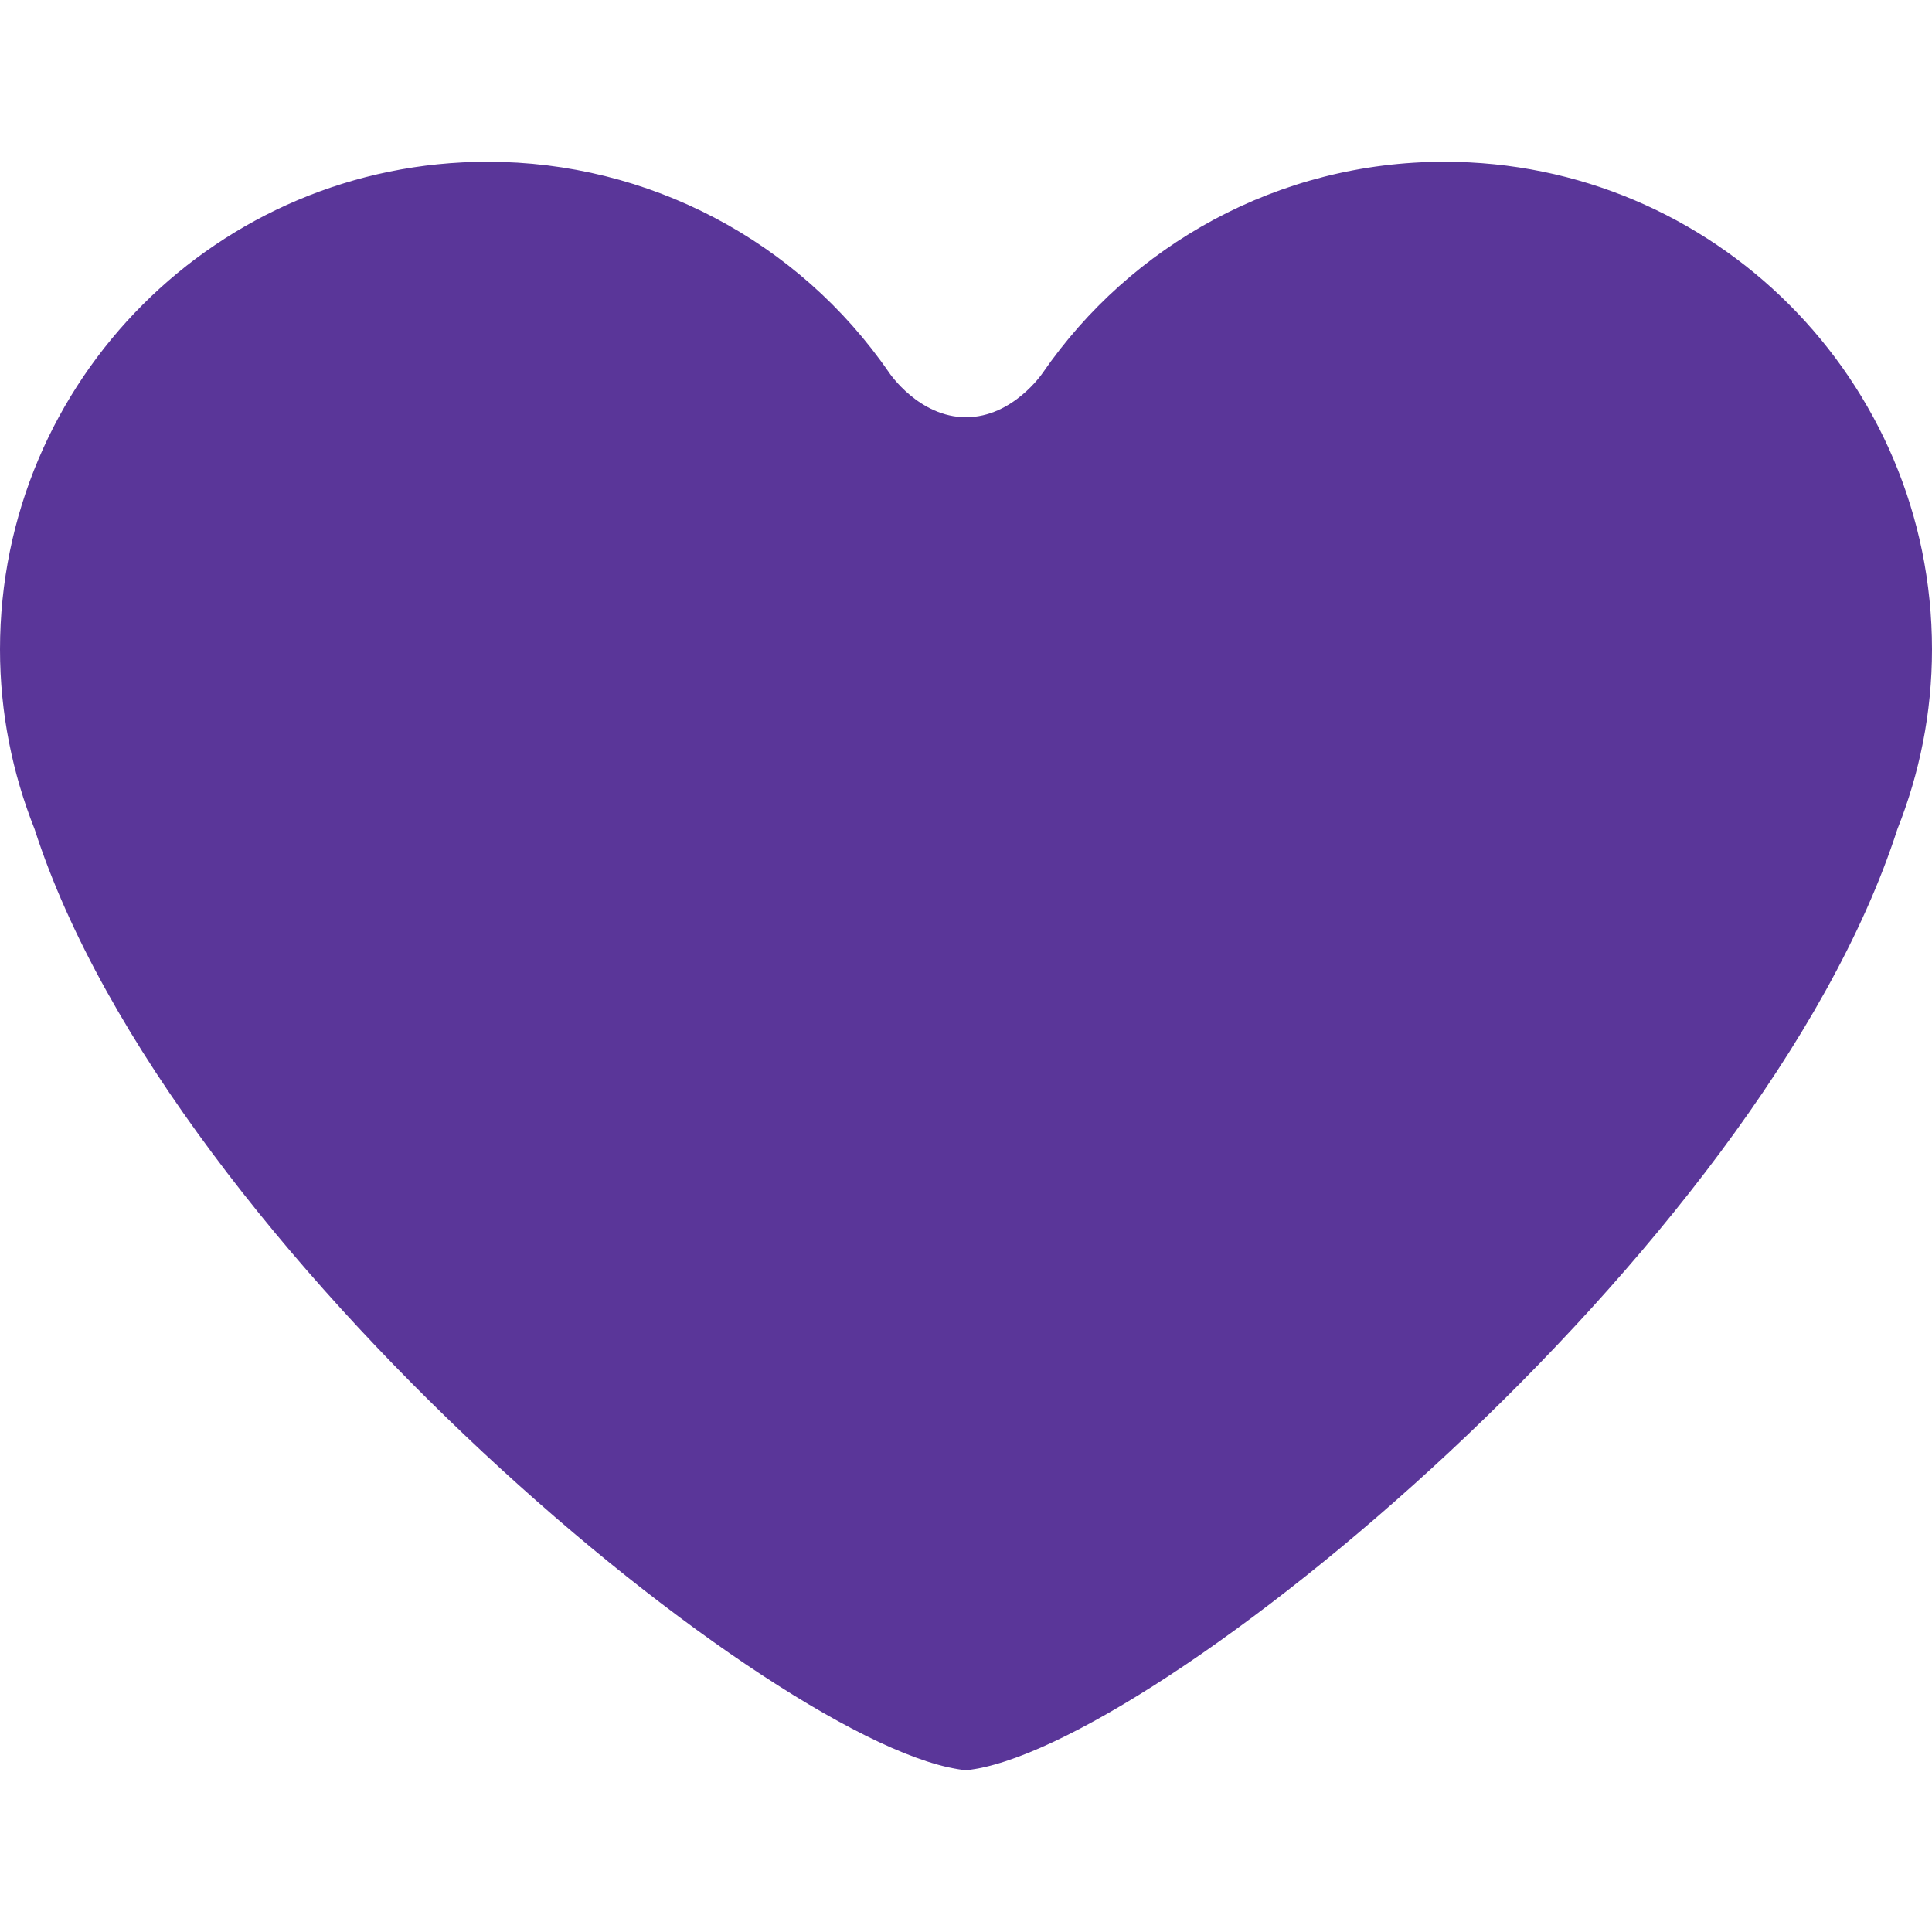
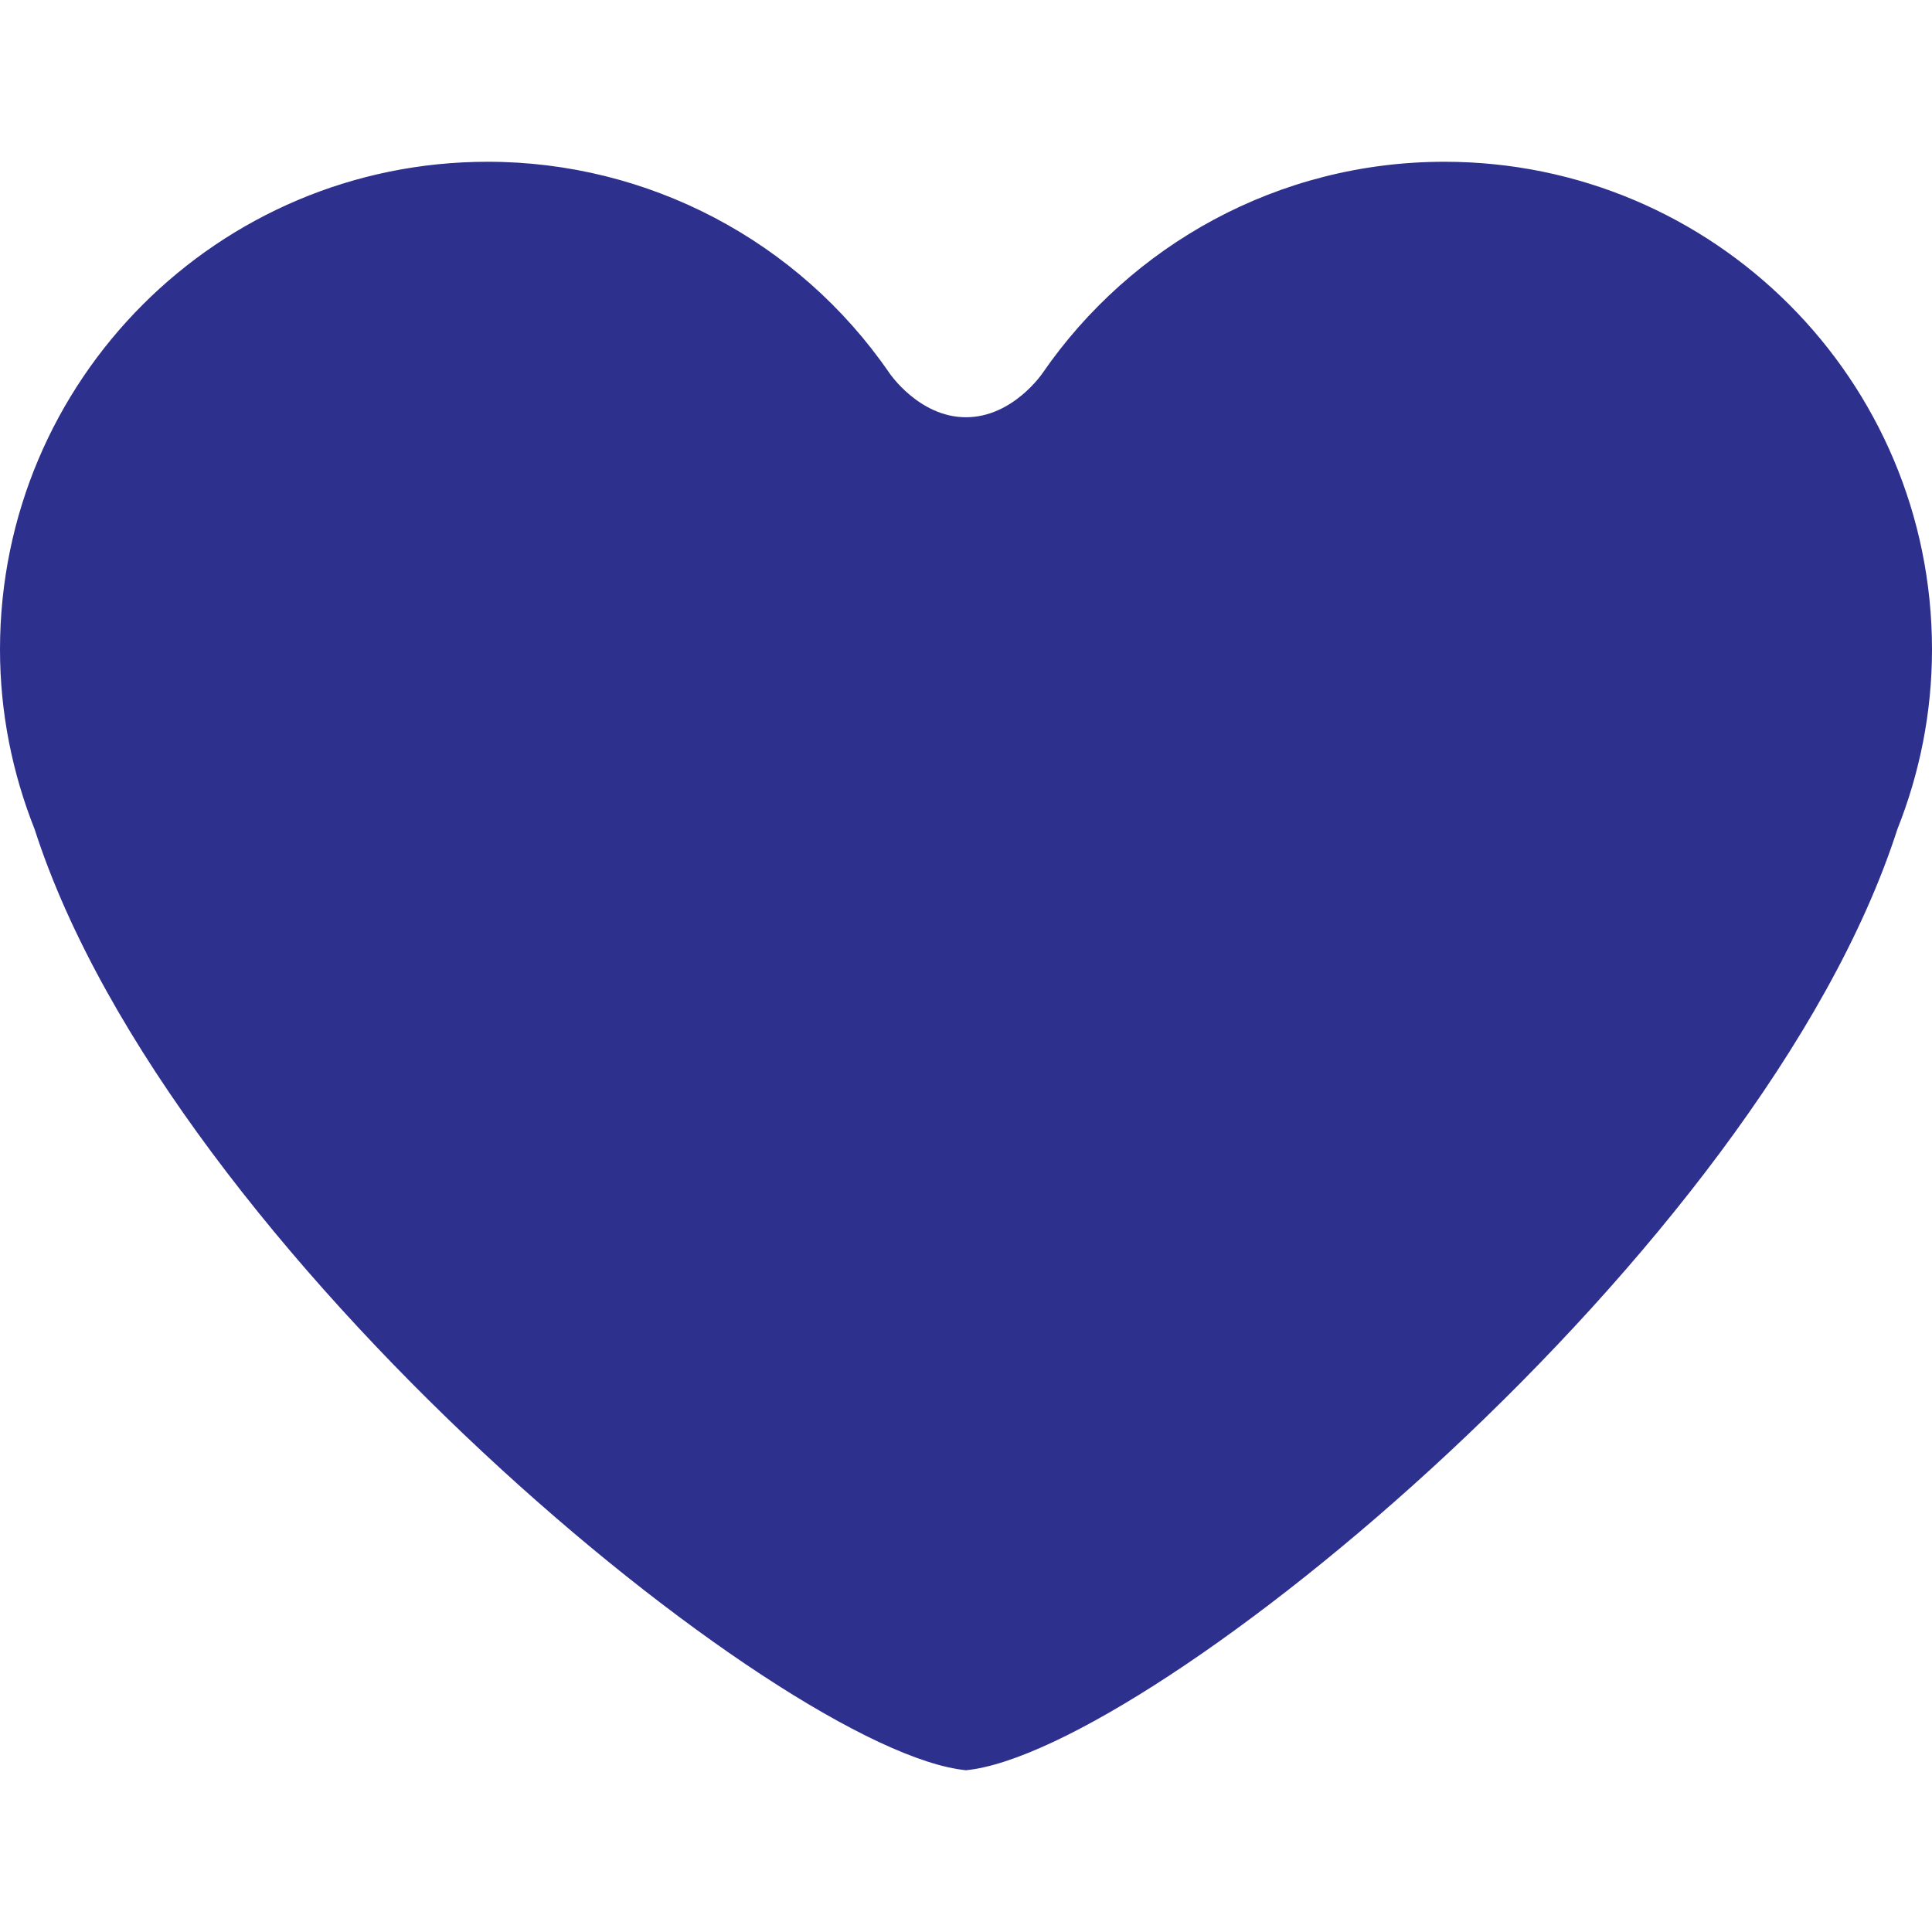
<svg xmlns="http://www.w3.org/2000/svg" width="45.743" height="45.743" xml:space="preserve">
-   <path fill="#5a3699" d="M34.199 3.83c-3.944 0-7.428 1.98-9.51 4.997 0 0-.703 1.052-1.818 1.052-1.114 0-1.817-1.052-1.817-1.052a11.537 11.537 0 0 0-9.51-4.997C5.168 3.83 0 8.998 0 15.376c0 1.506.296 2.939.82 4.258 3.234 10.042 17.698 21.848 22.051 22.279 4.354-.431 18.816-12.237 22.052-22.279.524-1.318.82-2.752.82-4.258 0-6.378-5.168-11.546-11.544-11.546z" />
+   <path fill="#2E308E" d="M34.199 3.83c-3.944 0-7.428 1.98-9.51 4.997 0 0-.703 1.052-1.818 1.052-1.114 0-1.817-1.052-1.817-1.052a11.537 11.537 0 0 0-9.51-4.997C5.168 3.83 0 8.998 0 15.376c0 1.506.296 2.939.82 4.258 3.234 10.042 17.698 21.848 22.051 22.279 4.354-.431 18.816-12.237 22.052-22.279.524-1.318.82-2.752.82-4.258 0-6.378-5.168-11.546-11.544-11.546z" />
</svg>
